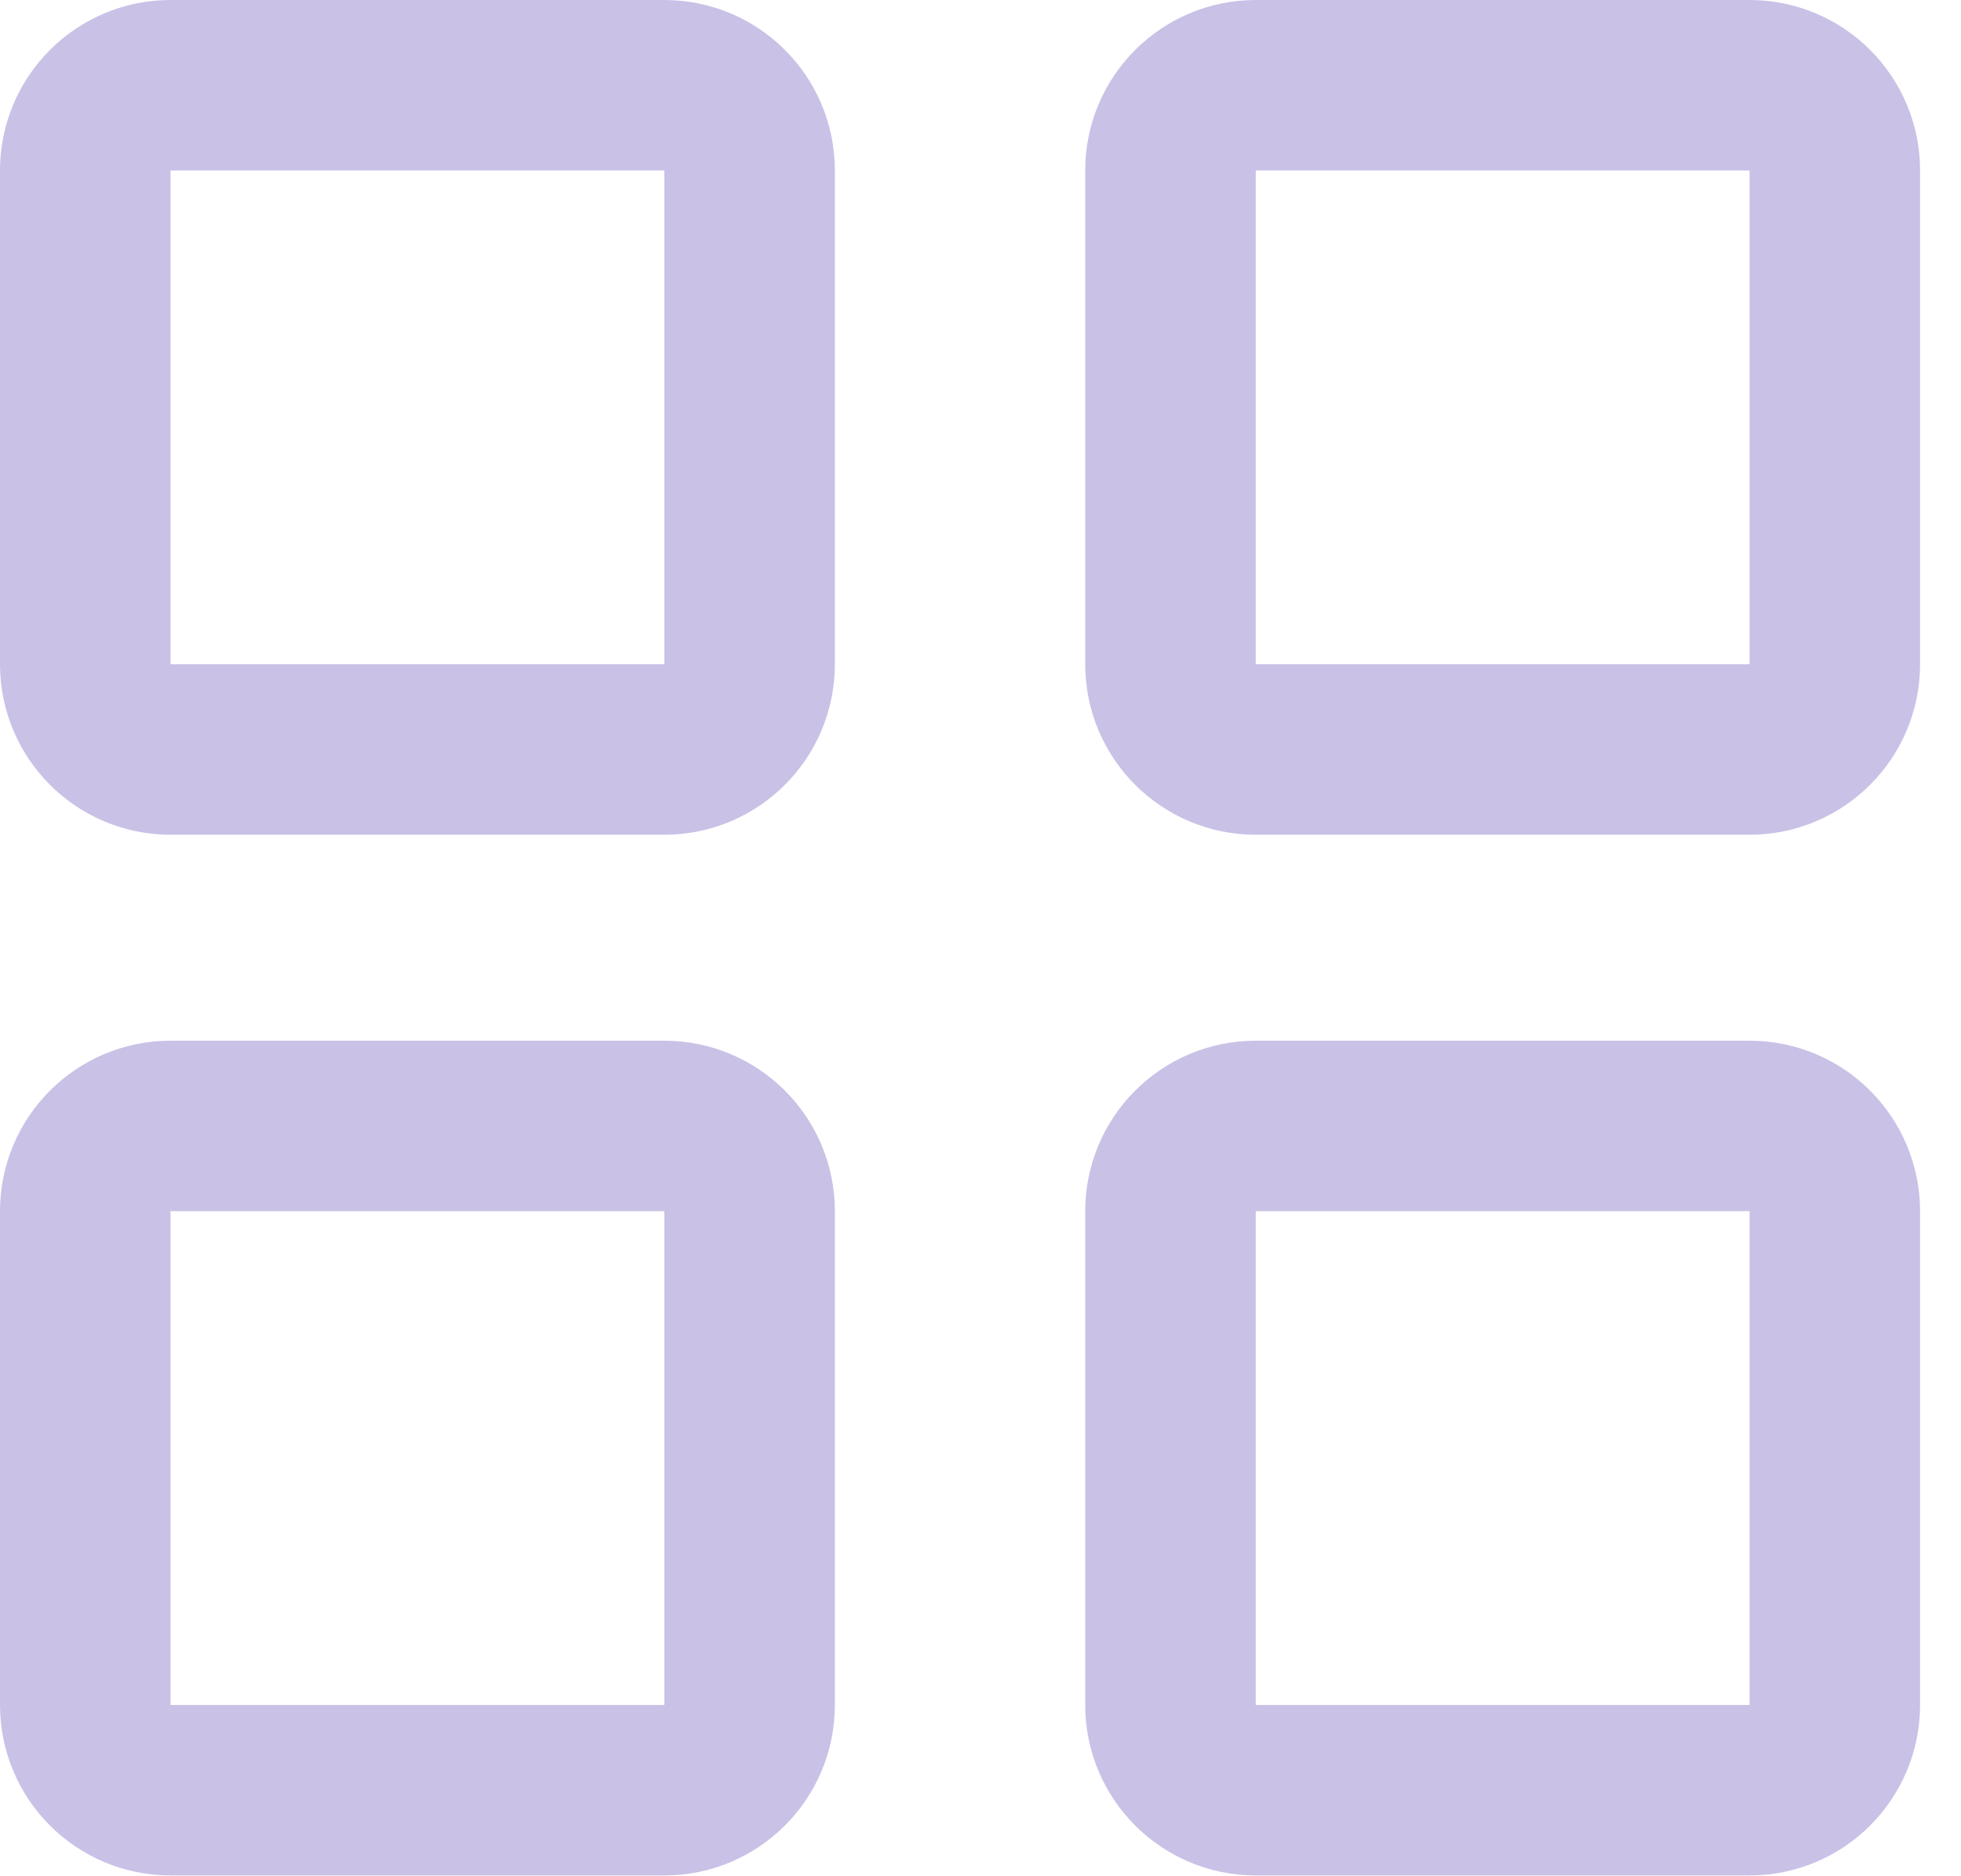
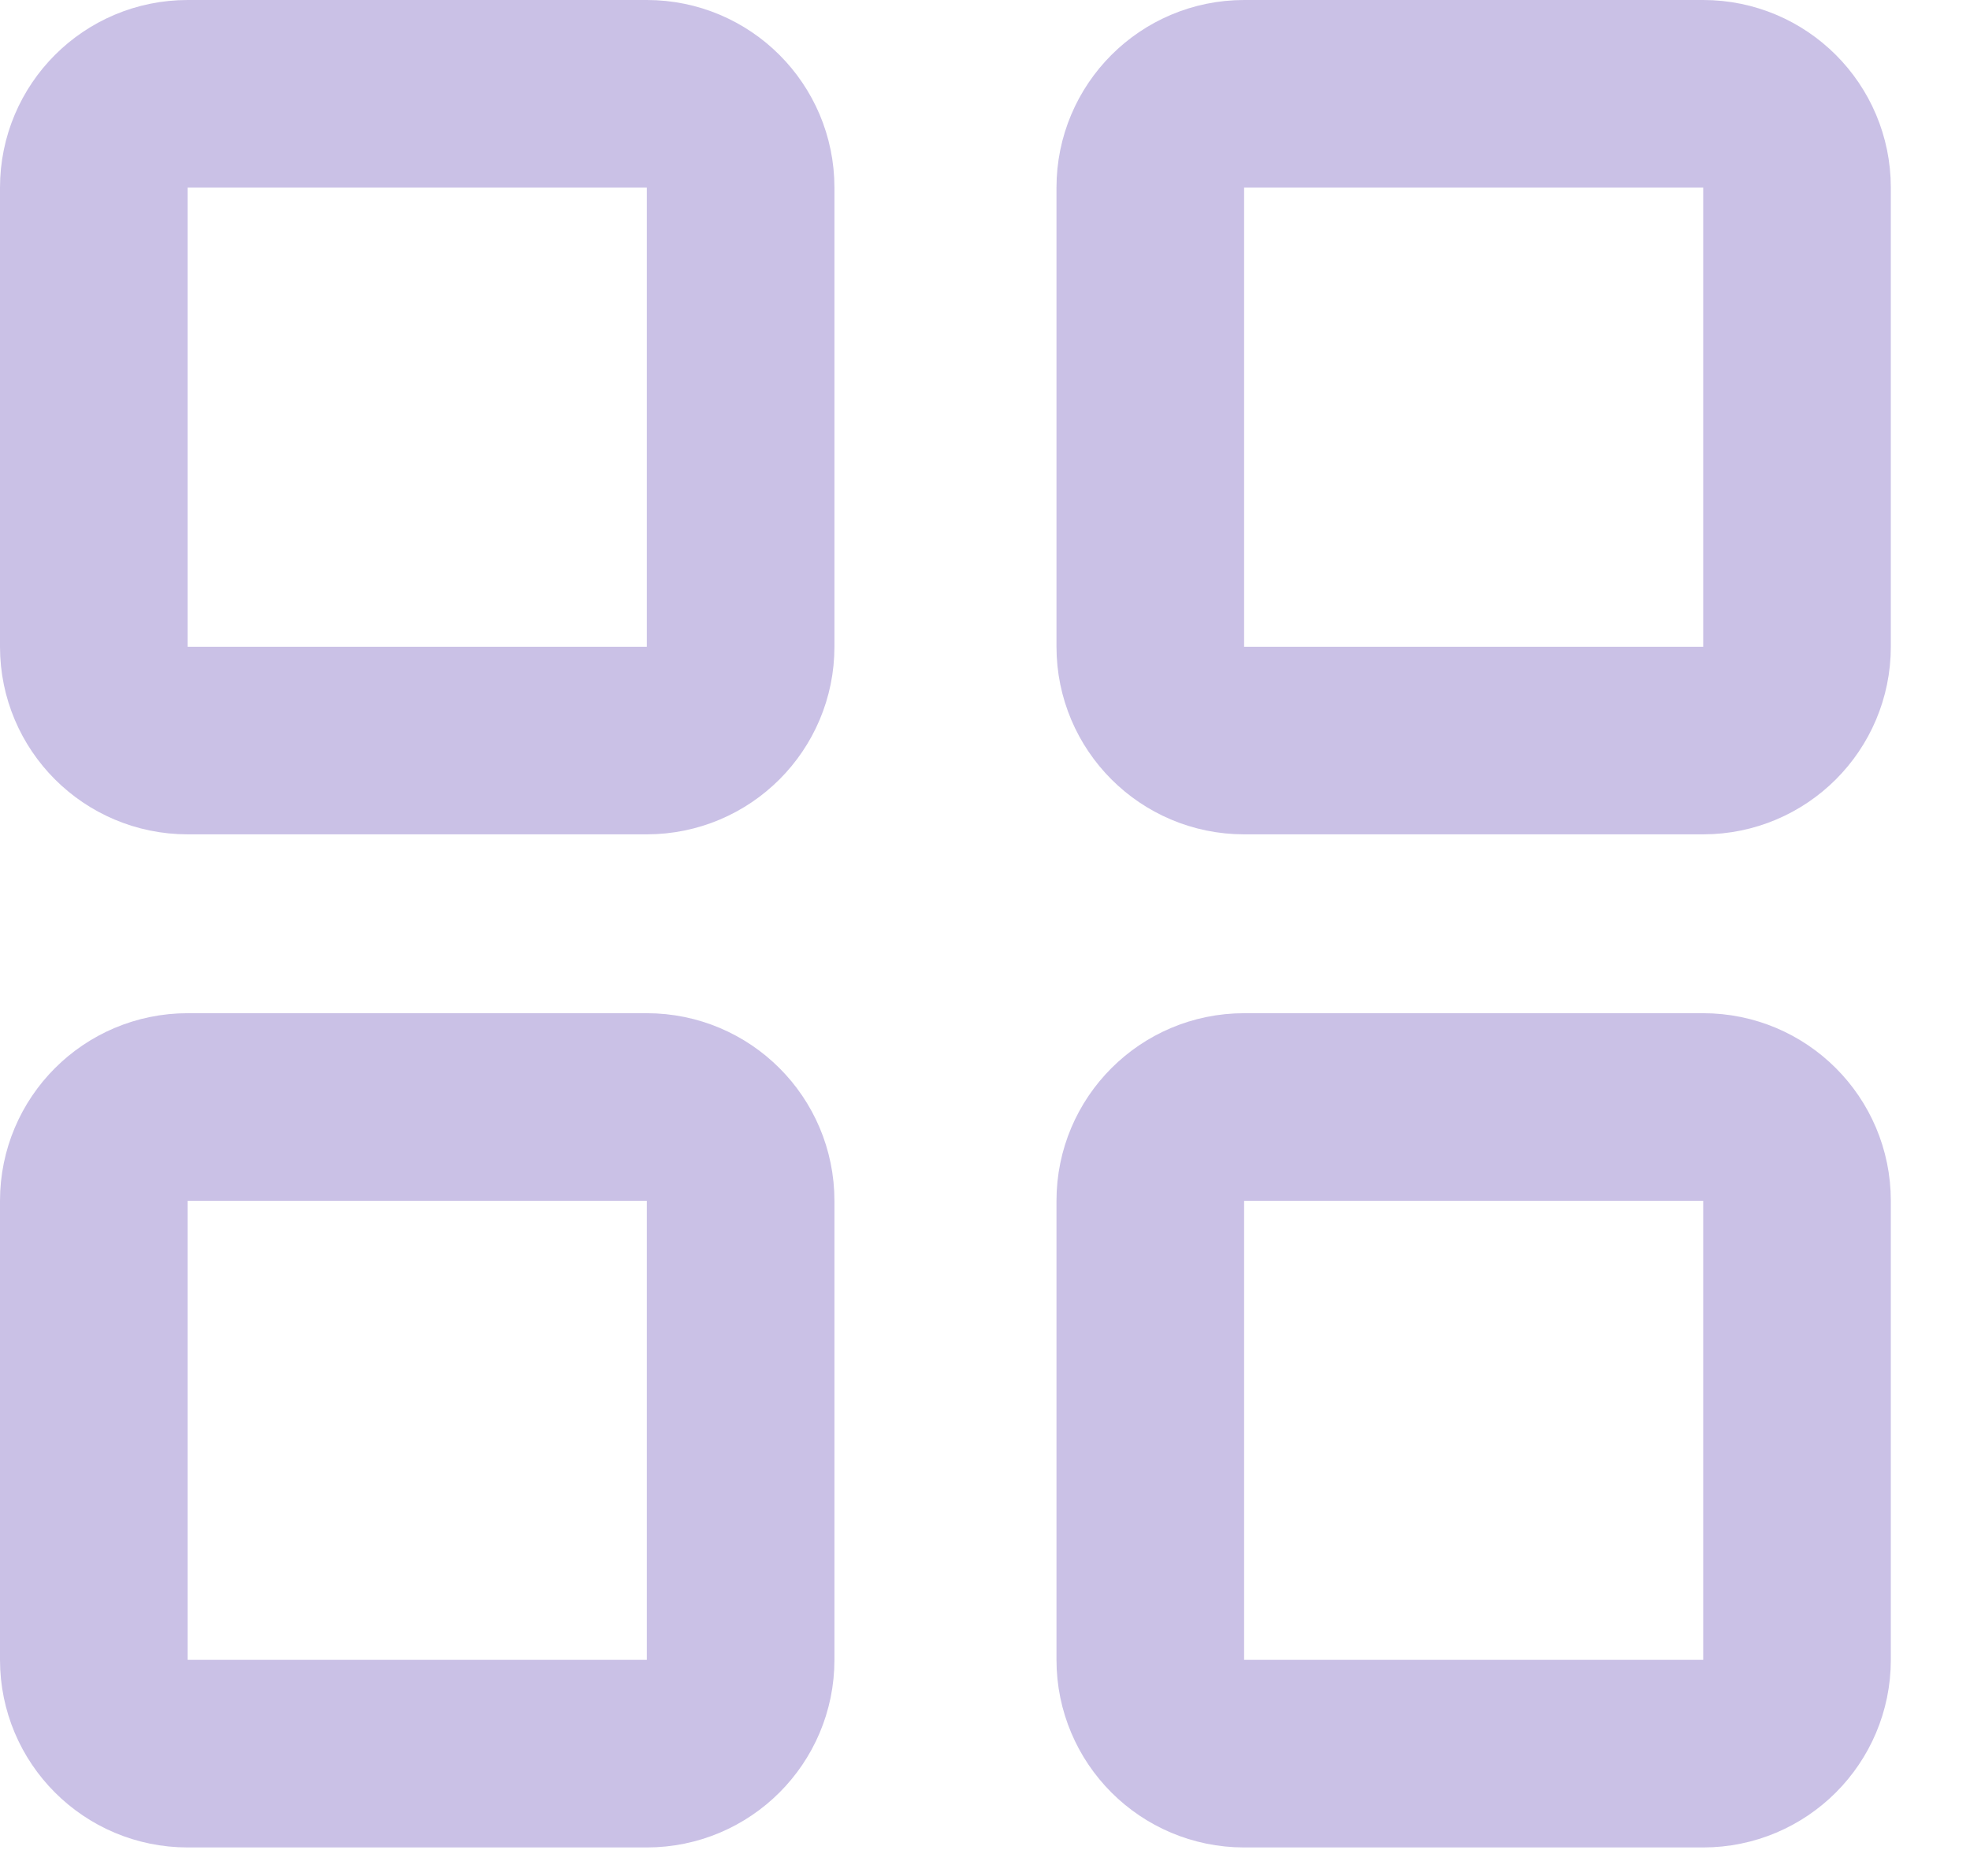
- <svg xmlns="http://www.w3.org/2000/svg" width="23" height="22" fill="none">
-   <path stroke="#cac1e6" stroke-linecap="round" stroke-linejoin="round" stroke-width="2" d="M13.728 14.208a1 1 0 0 1 1-1h5.792a1 1 0 0 1 1 1V20a1 1 0 0 1-1 1h-5.792a1 1 0 0 1-1-1zM1 2a1 1 0 0 1 1-1h5.792a1 1 0 0 1 1 1v5.792a1 1 0 0 1-1 1H2a1 1 0 0 1-1-1zM13.728 2a1 1 0 0 1 1-1h5.792a1 1 0 0 1 1 1v5.792a1 1 0 0 1-1 1h-5.792a1 1 0 0 1-1-1zM1 14.208a1 1 0 0 1 1-1h5.792a1 1 0 0 1 1 1V20a1 1 0 0 1-1 1H2a1 1 0 0 1-1-1z" />
+ <svg xmlns="http://www.w3.org/2000/svg" width="21" height="20" fill="none">
+   <path stroke="#cac1e6" stroke-linecap="round" stroke-linejoin="round" stroke-width="2" d="M12.262 12.802a1 1 0 0 1 1-1h4.894a1 1 0 0 1 1 1v4.894a1 1 0 0 1-1 1h-4.894a1 1 0 0 1-1-1zM1 2a1 1 0 0 1 1-1h4.895a1 1 0 0 1 1 1v4.895a1 1 0 0 1-1 1H2a1 1 0 0 1-1-1zM12.262 2a1 1 0 0 1 1-1h4.894a1 1 0 0 1 1 1v4.895a1 1 0 0 1-1 1h-4.894a1 1 0 0 1-1-1zM1 12.802a1 1 0 0 1 1-1h4.895a1 1 0 0 1 1 1v4.894a1 1 0 0 1-1 1H2a1 1 0 0 1-1-1z" />
</svg>
